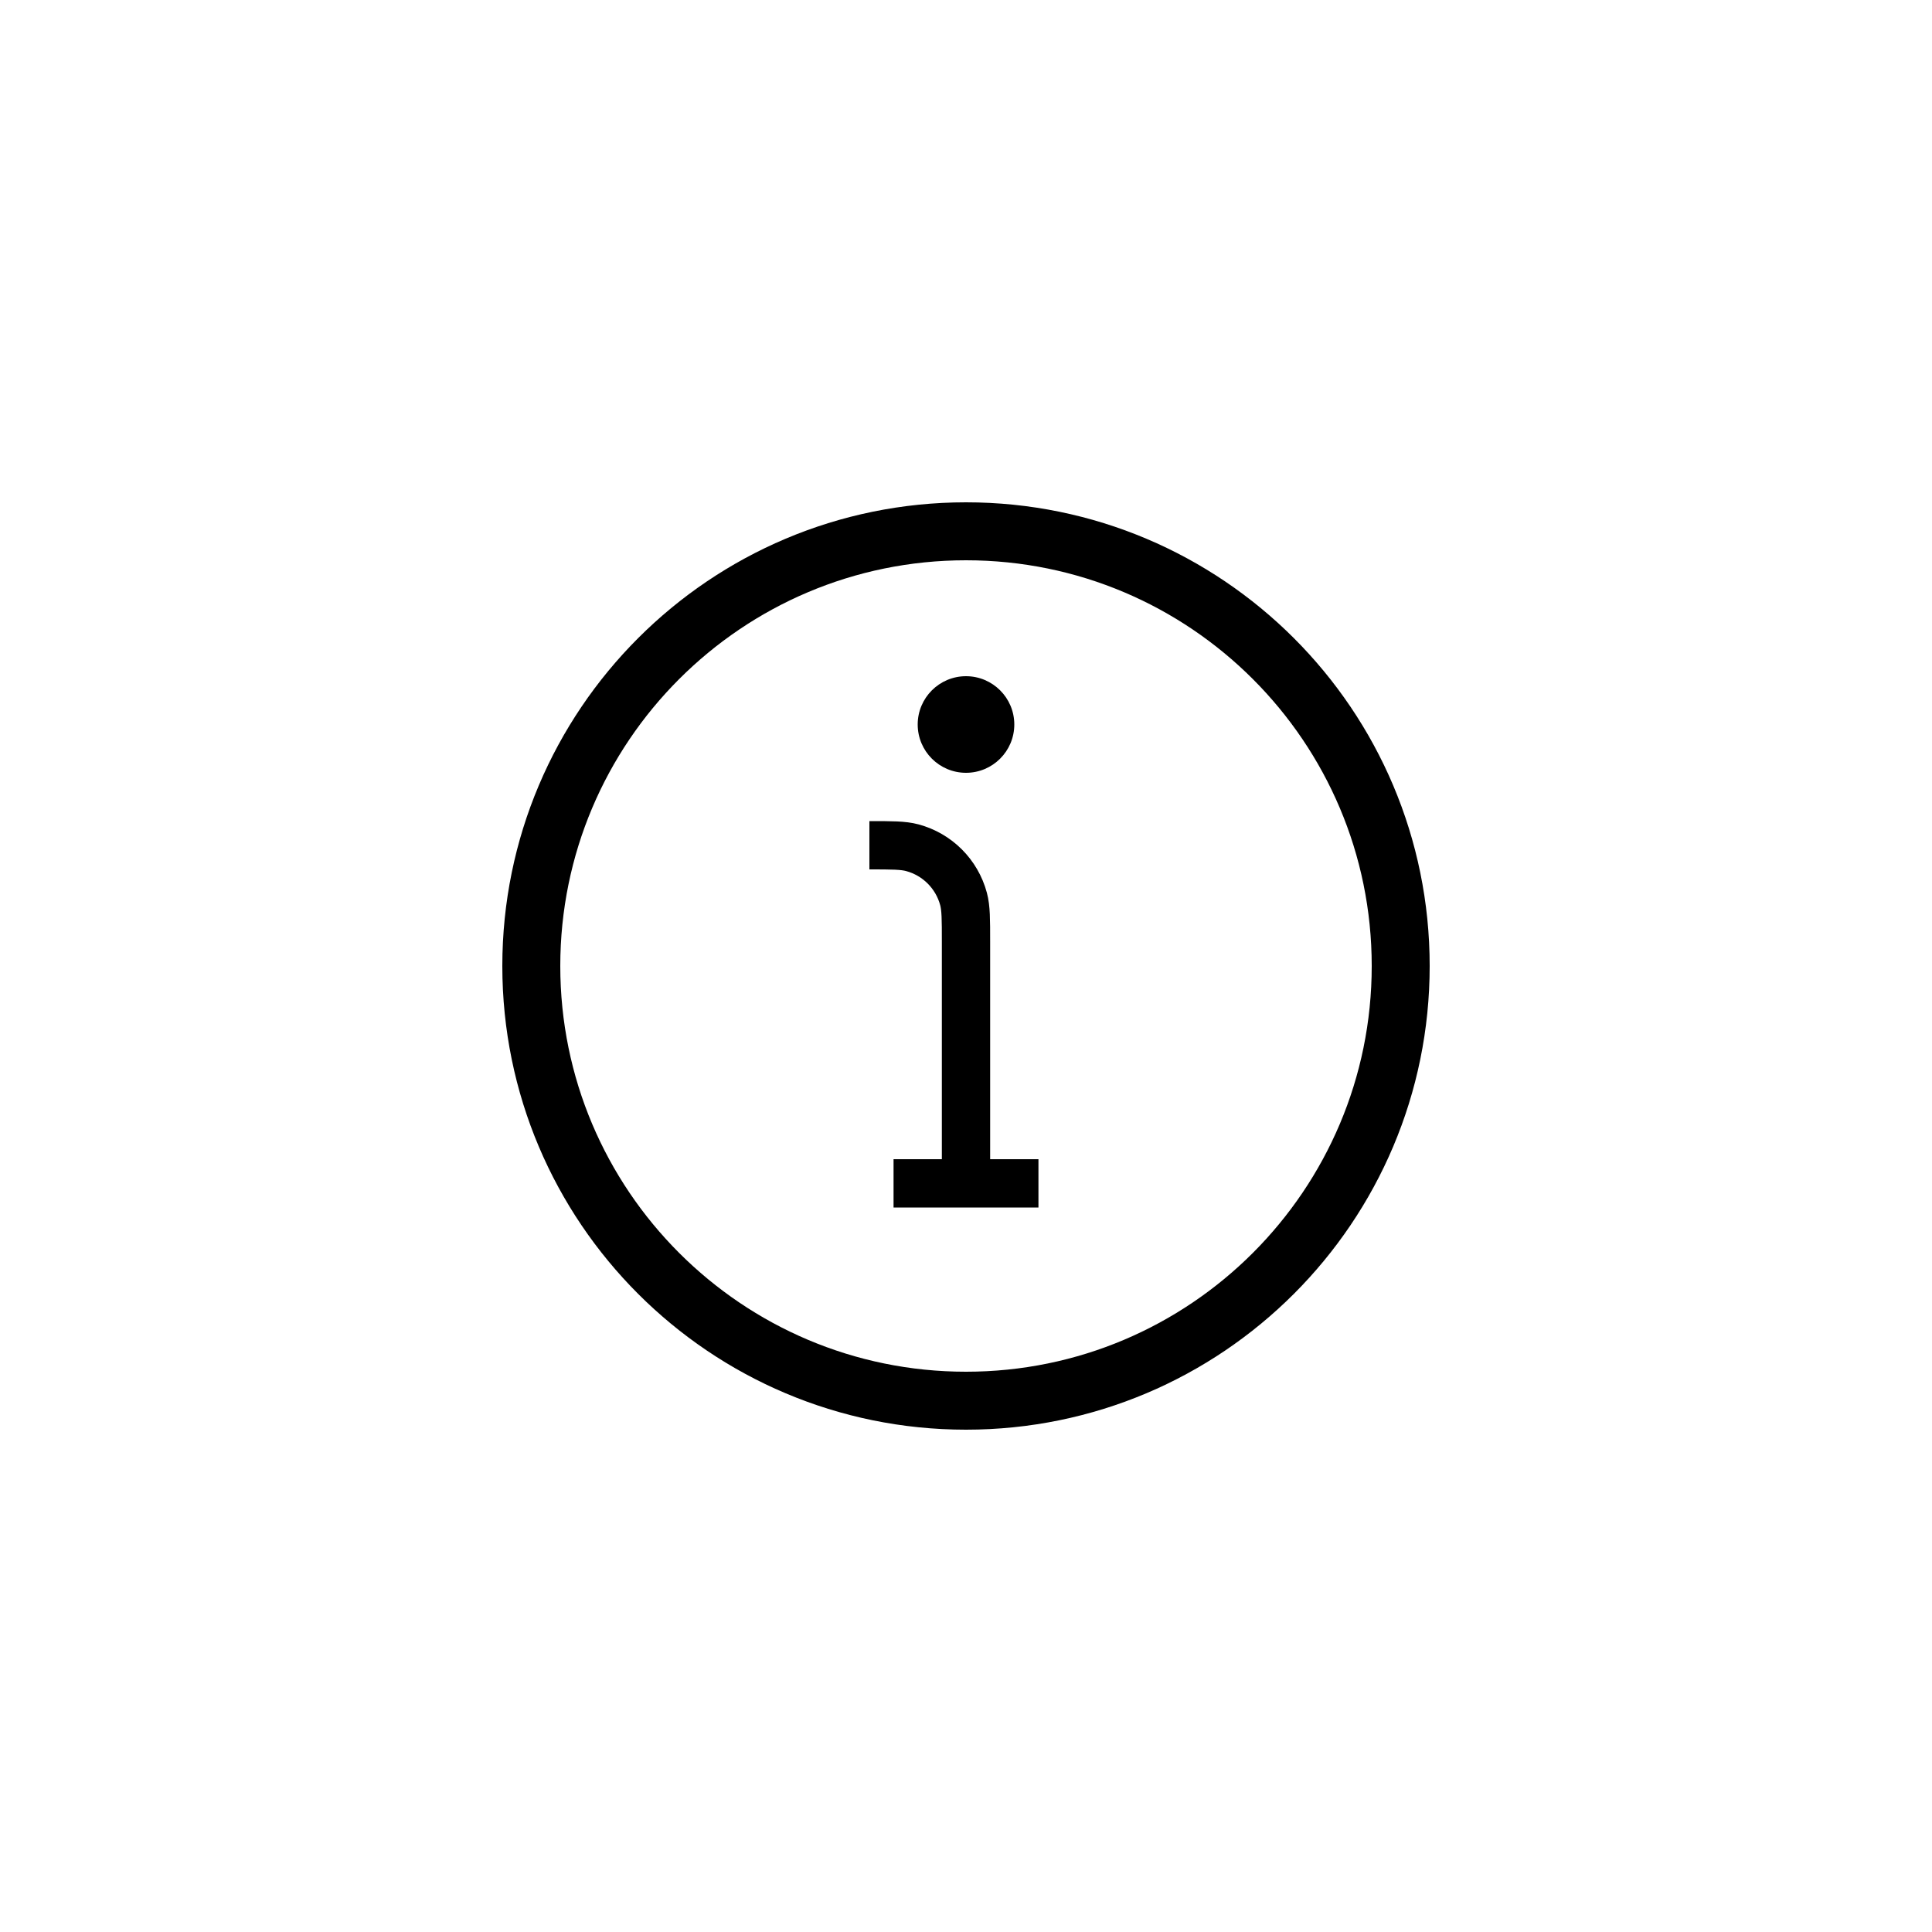
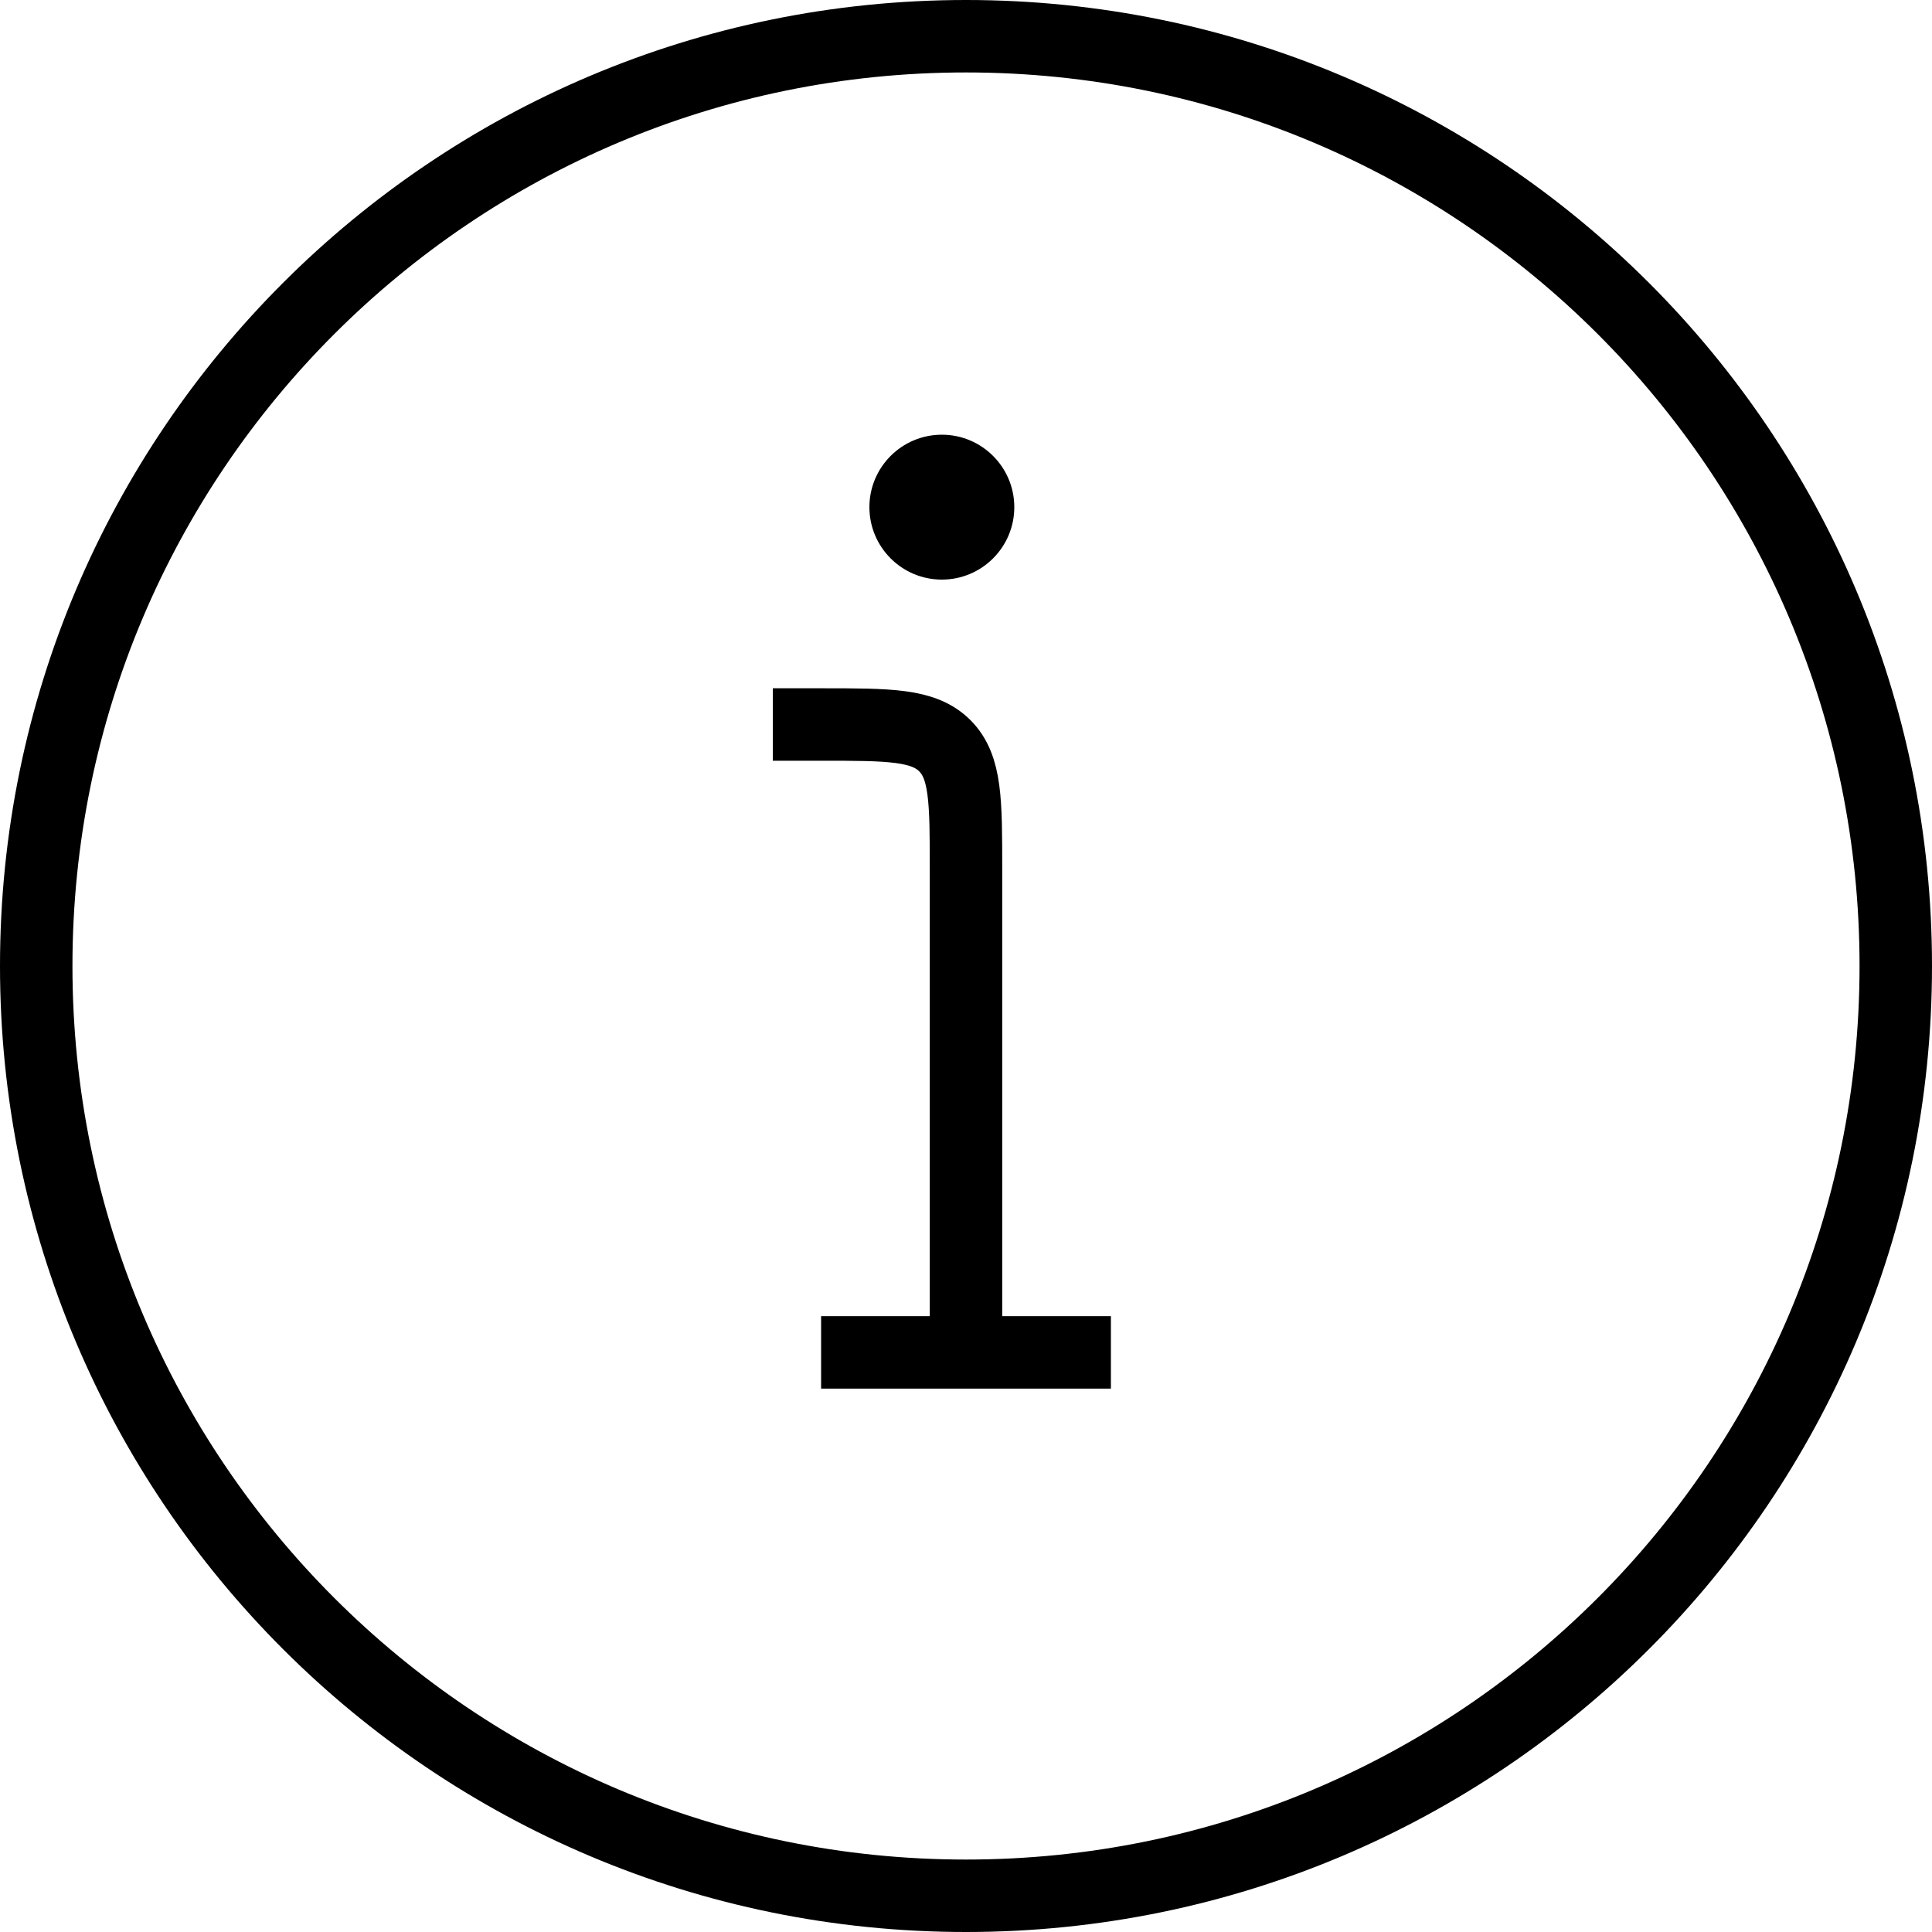
<svg xmlns="http://www.w3.org/2000/svg" viewBox="0 0 40 40" fill="none">
-   <circle cx="20" cy="20" r="9" stroke="black" stroke-width="1.2" />
-   <path d="M21 15C21 15.552 20.552 16 20 16C19.448 16 19 15.552 19 15C19 14.448 19.448 14 20 14C20.552 14 21 14.448 21 15Z" fill="black" />
-   <path d="M20 24.5V19.5C20 19.035 20 18.802 19.949 18.612C19.81 18.094 19.406 17.69 18.888 17.551C18.698 17.5 18.465 17.5 18 17.5V17.5M20 24.5H21.5M20 24.5H18.5" stroke="black" />
+   <circle cx="20" cy="20" r="19.25" transform="rotate(-180 20 20)" stroke="black" stroke-width="1.5" />
+   <path d="M21 10.5C21 11.328 20.328 12 19.5 12C18.672 12 18 11.328 18 10.5C18 9.672 18.672 9 19.5 9C20.328 9 21 9.672 21 10.5Z" fill="black" />
+   <path d="M20 28V18C20 16.586 20 15.879 19.561 15.439C19.121 15 18.414 15 17 15H16M20 28H23M20 28H17" stroke="black" stroke-width="1.5" />
</svg>
